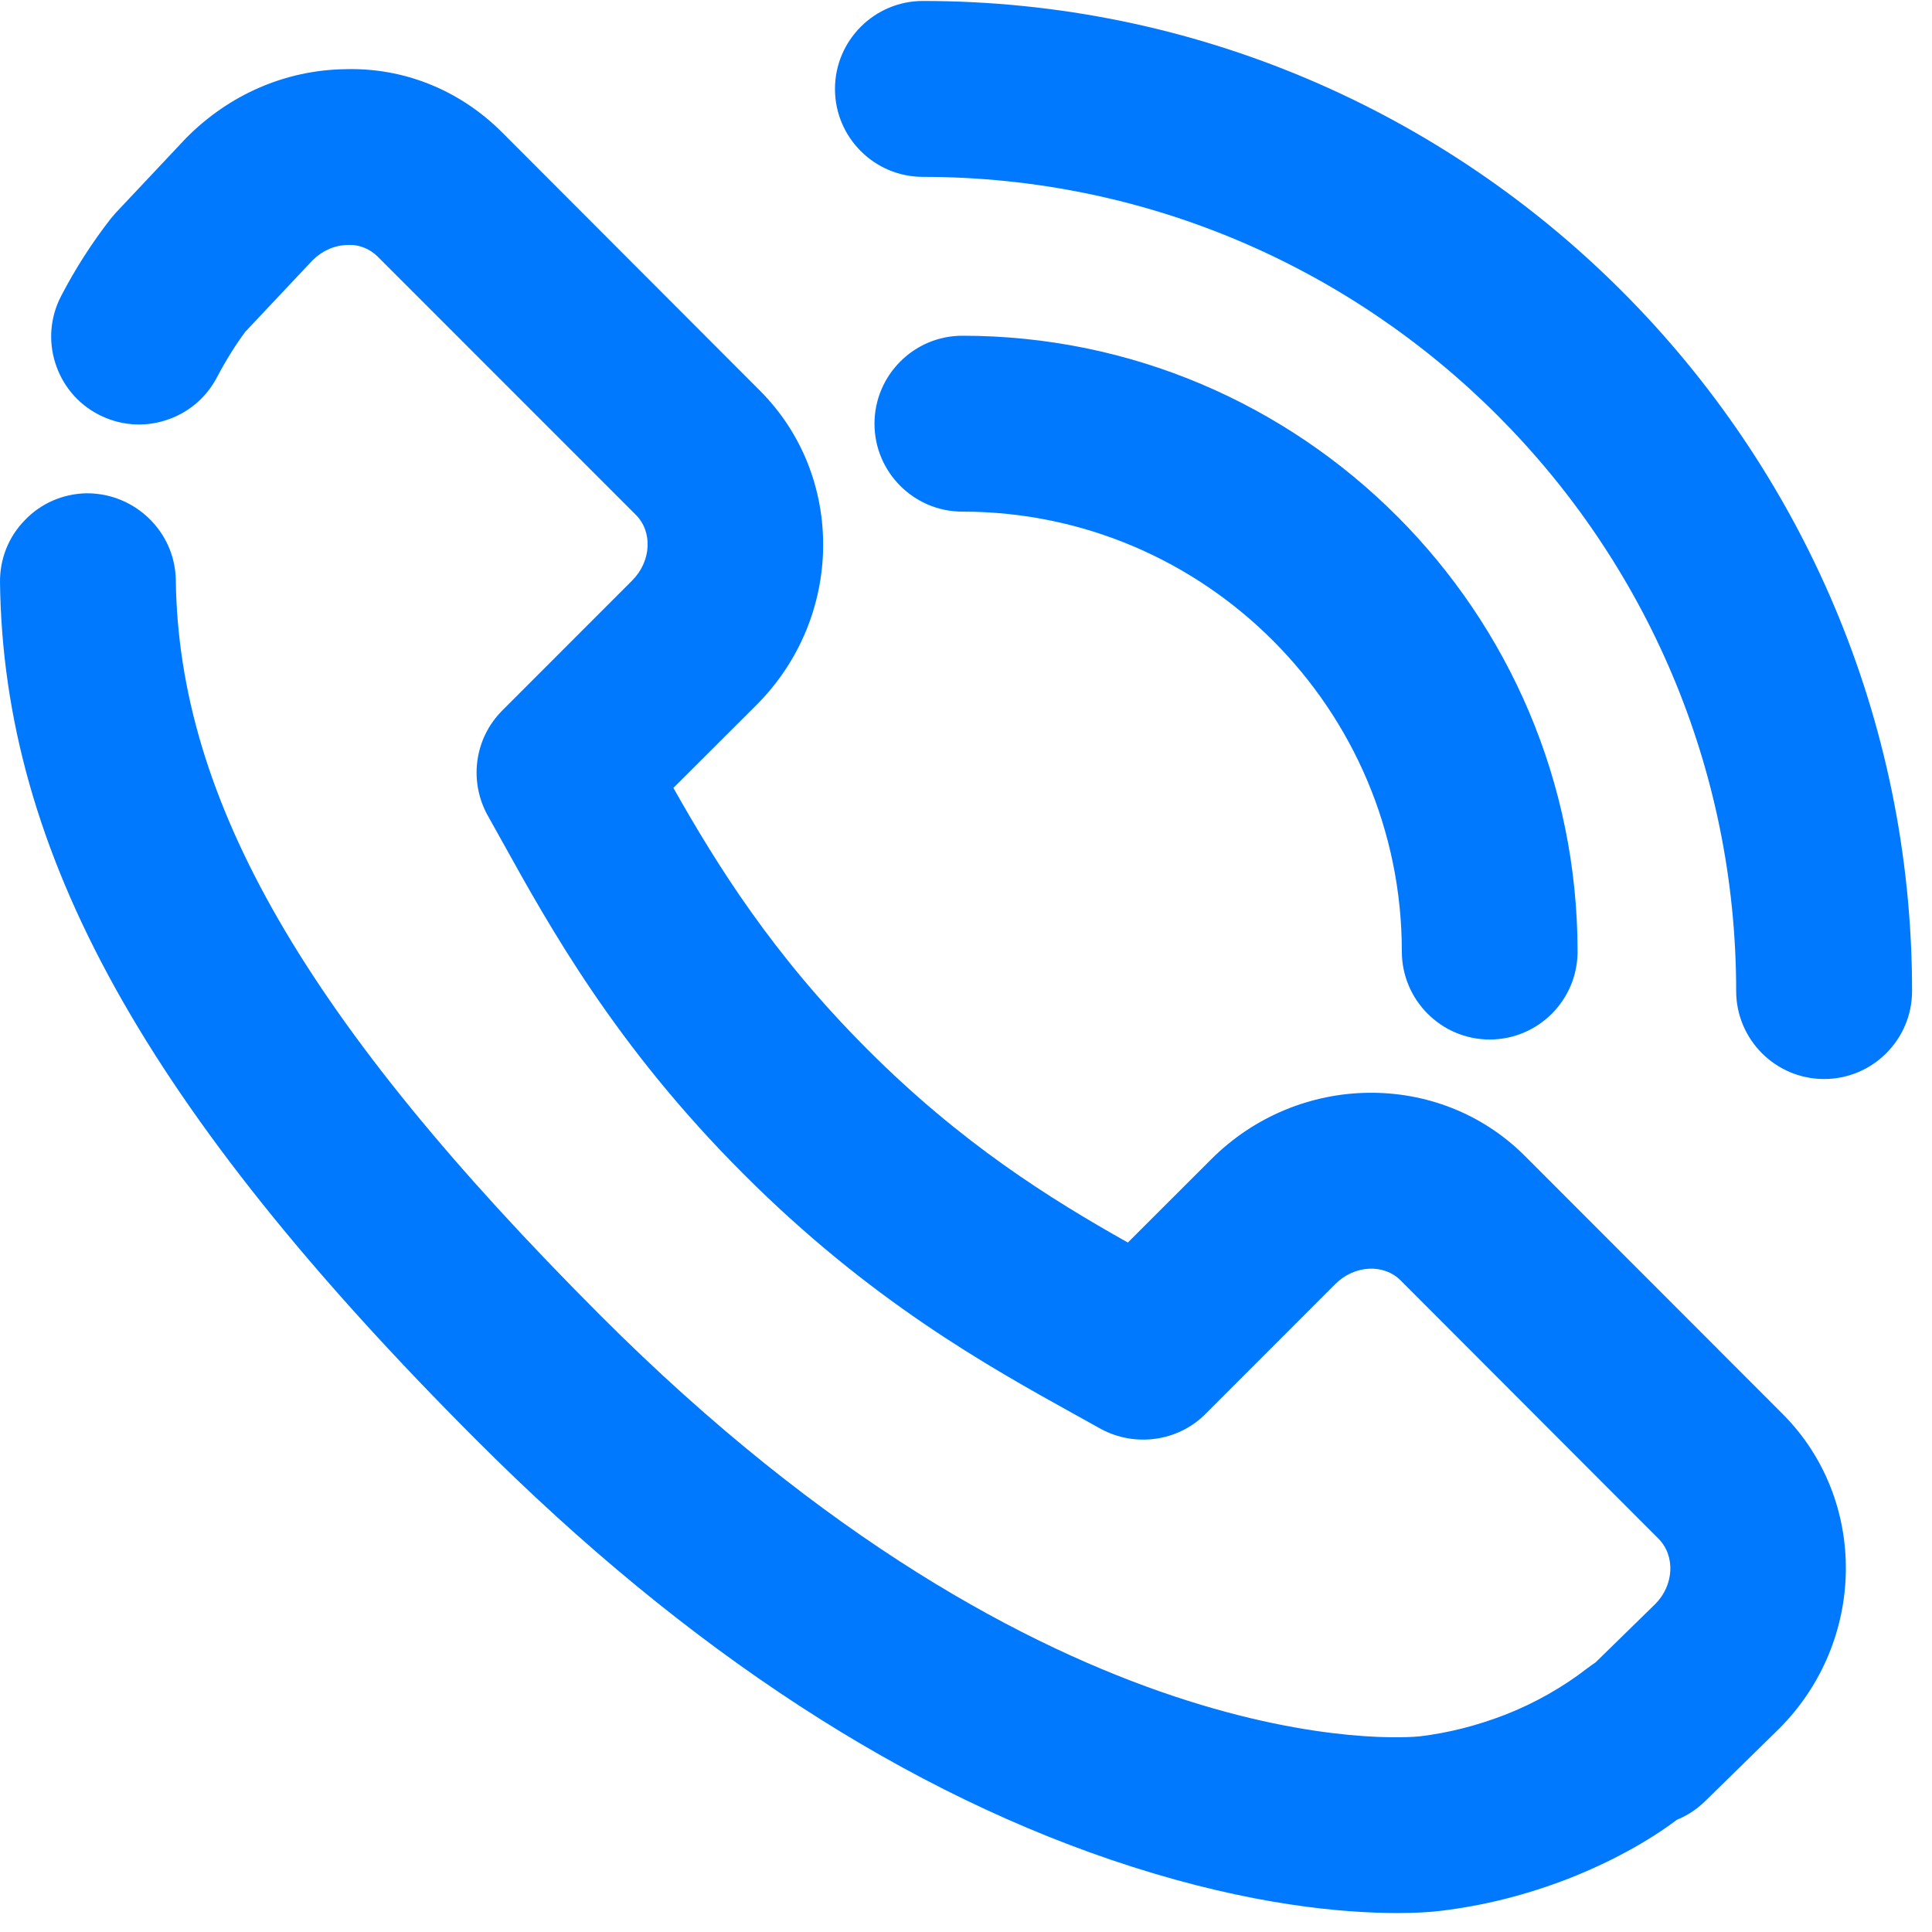
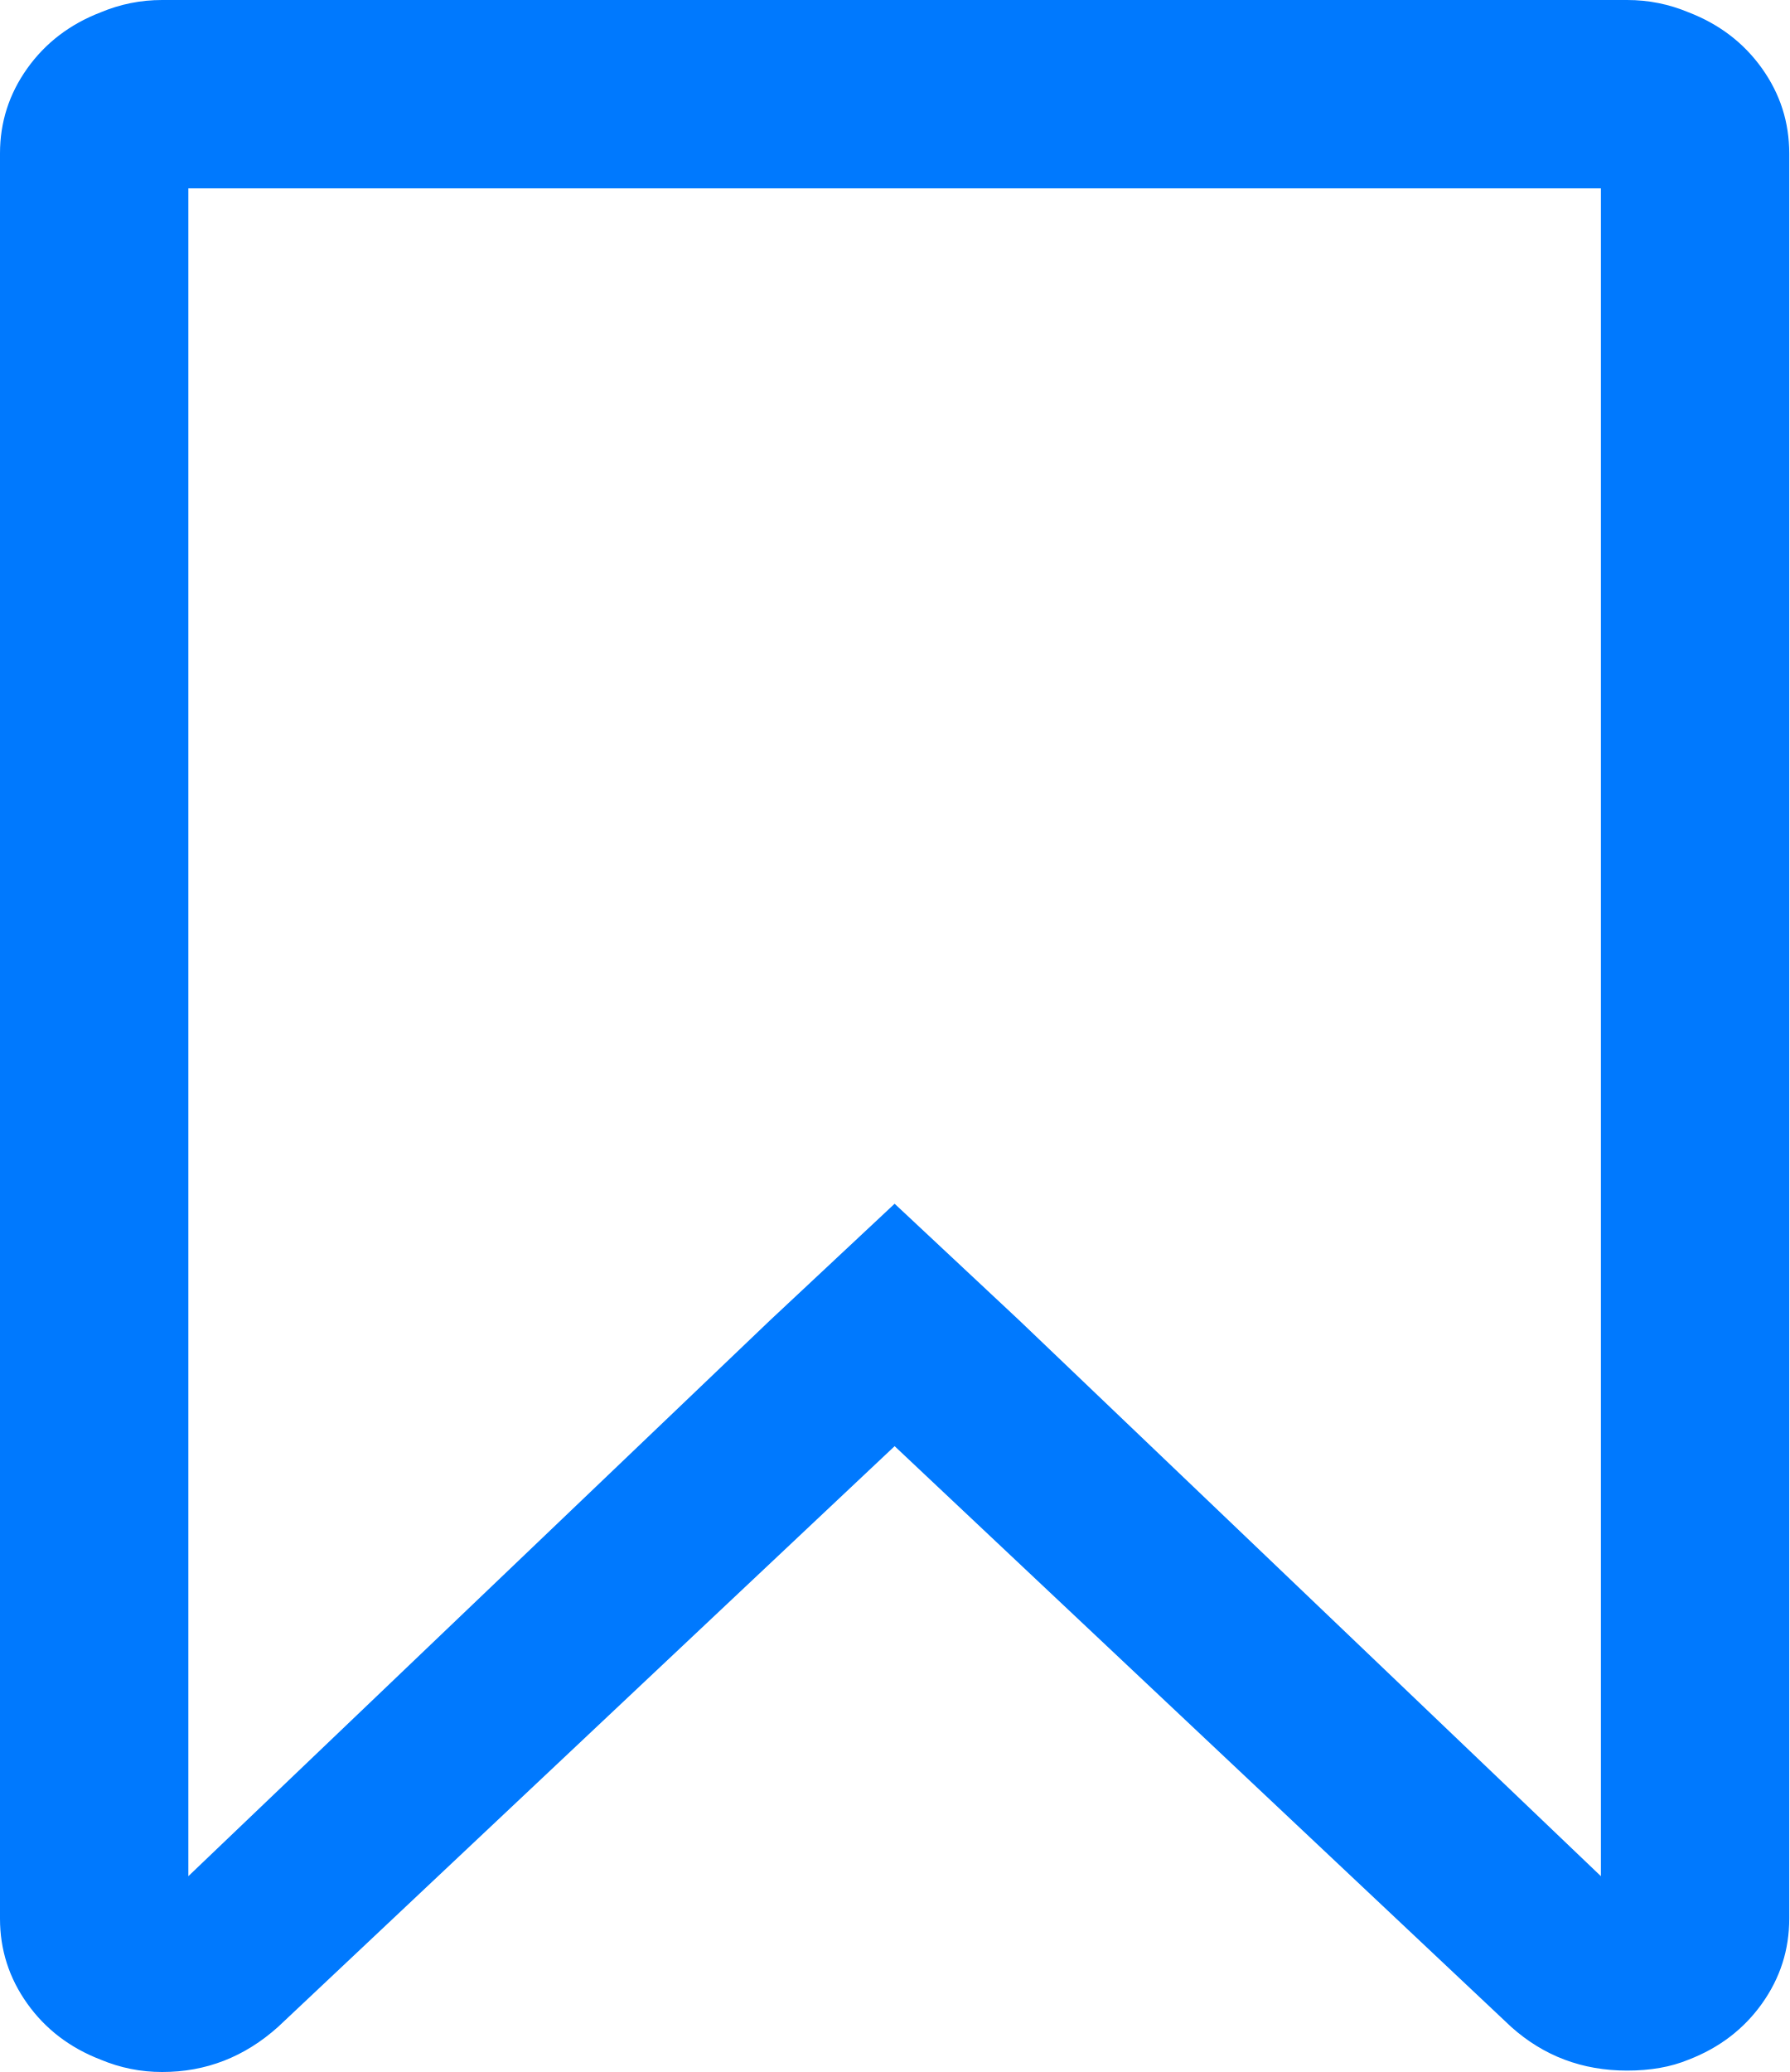
- <svg xmlns="http://www.w3.org/2000/svg" version="1.1" width="22px" height="22px">
-   <g transform="matrix(1 0 0 1 -937 -437 )">
-     <path d="M 21.773 11.285  C 21.773 11.837  21.324 12.287  20.771 12.287  C 20.22 12.287  19.77 11.838  19.77 11.285  C 19.77 6.173  15.616 2.014  10.509 2.014  C 9.958 2.014  9.508 1.566  9.508 1.013  C 9.508 0.46  9.958 0.011  10.509 0.011  C 16.72 0.011  21.773 5.068  21.773 11.285  Z M 16.963 11.837  C 16.412 11.837  15.963 11.387  15.963 10.835  C 15.963 8.073  13.717 5.826  10.959 5.826  C 10.408 5.826  9.958 5.378  9.958 4.825  C 9.958 4.272  10.408 3.823  10.959 3.823  C 14.822 3.823  17.964 6.969  17.964 10.835  C 17.964 11.388  17.516 11.837  16.963 11.837  Z M 8.615 8.027  L 7.668 8.972  C 8.166 9.854  8.799 10.87  9.872 11.944  C 10.946 13.021  11.961 13.653  12.843 14.149  L 13.79 13.203  C 14.784 12.207  16.388 12.188  17.362 13.161  L 20.301 16.103  C 21.274 17.08  21.255 18.684  20.263 19.681  L 19.416 20.511  C 19.321 20.603  19.214 20.674  19.095 20.722  C 18.761 20.974  18.327 21.209  17.864 21.391  C 17.381 21.578  16.9 21.7  16.397 21.76  C 16.285 21.773  16.131 21.784  15.913 21.784  C 15.286 21.784  14.254 21.693  12.891 21.257  C 10.344 20.443  7.83 18.807  5.422 16.395  C 1.661 12.631  0.039 9.71  6.13767980439661E-05 6.632  C -0.003 6.365  0.097 6.112  0.285 5.921  C 0.47 5.729  0.721 5.621  0.99 5.617  C 1.543 5.617  1.994 6.06  2.002 6.606  C 2.034 9.115  3.479 11.619  6.837 14.979  C 11.987 20.135  15.997 19.79  16.167 19.772  C 16.492 19.733  16.812 19.652  17.137 19.527  C 17.478 19.394  17.804 19.208  18.08 18.993  C 18.111 18.97  18.14 18.949  18.17 18.929  L 18.851 18.263  C 19.063 18.049  19.079 17.714  18.884 17.52  L 15.949 14.58  C 15.755 14.387  15.423 14.405  15.206 14.621  L 13.726 16.102  C 13.415 16.414  12.926 16.483  12.535 16.271  L 12.238 16.106  C 11.252 15.559  9.907 14.813  8.46 13.362  C 7.011 11.912  6.262 10.562  5.716 9.577  L 5.562 9.301  C 5.334 8.905  5.4 8.41  5.719 8.091  L 7.2 6.609  C 7.416 6.392  7.435 6.057  7.24 5.862  L 4.302 2.923  C 4.215 2.836  4.09 2.781  3.957 2.79  C 3.812 2.792  3.672 2.853  3.562 2.961  L 2.793 3.778  C 2.688 3.919  2.571 4.105  2.471 4.295  C 2.347 4.533  2.138 4.707  1.883 4.787  C 1.627 4.868  1.359 4.843  1.121 4.72  C 0.884 4.597  0.71 4.388  0.629 4.132  C 0.549 3.877  0.573 3.607  0.697 3.369  C 0.861 3.054  1.051 2.759  1.259 2.493  L 1.312 2.43  L 2.122 1.569  C 2.613 1.075  3.25 0.8  3.921 0.788  C 4.597 0.766  5.237 1.026  5.718 1.508  L 8.654 4.449  C 9.628 5.424  9.611 7.029  8.615 8.027  Z " fill-rule="nonzero" fill="#0079fe" stroke="none" transform="matrix(1 0 0 1 937 437 )" />
+ <svg xmlns="http://www.w3.org/2000/svg" version="1.1" width="19px" height="22px">
+   <g transform="matrix(1 0 0 1 -1026 -341 )">
+     <path d="M 17 19.921  L 17 2  L 2 2  L 2 19.921  L 8.179 14.017  L 9.5 12.781  L 10.821 14.017  L 17 19.921  Z M 1.722 0  L 17.278 0  C 17.506 0  17.723 0.044  17.931 0.131  C 18.258 0.257  18.518 0.456  18.711 0.727  C 18.904 0.998  19 1.299  19 1.629  L 19 20.371  C 19 20.701  18.904 21.002  18.711 21.273  C 18.518 21.544  18.258 21.743  17.931 21.869  C 17.743 21.947  17.526 21.985  17.278 21.985  C 16.803 21.985  16.392 21.83  16.046 21.52  L 9.5 15.355  L 2.954 21.52  C 2.598 21.84  2.187 22  1.722 22  C 1.494 22  1.277 21.956  1.069 21.869  C 0.742 21.743  0.482 21.544  0.289 21.273  C 0.096 21.002  0 20.701  0 20.371  L 0 1.629  C 0 1.299  0.096 0.998  0.289 0.727  C 0.482 0.456  0.742 0.257  1.069 0.131  C 1.277 0.044  1.494 0  1.722 0  Z " fill-rule="nonzero" fill="#0079fe" stroke="none" transform="matrix(1 0 0 1 1026 341 )" />
  </g>
</svg>
